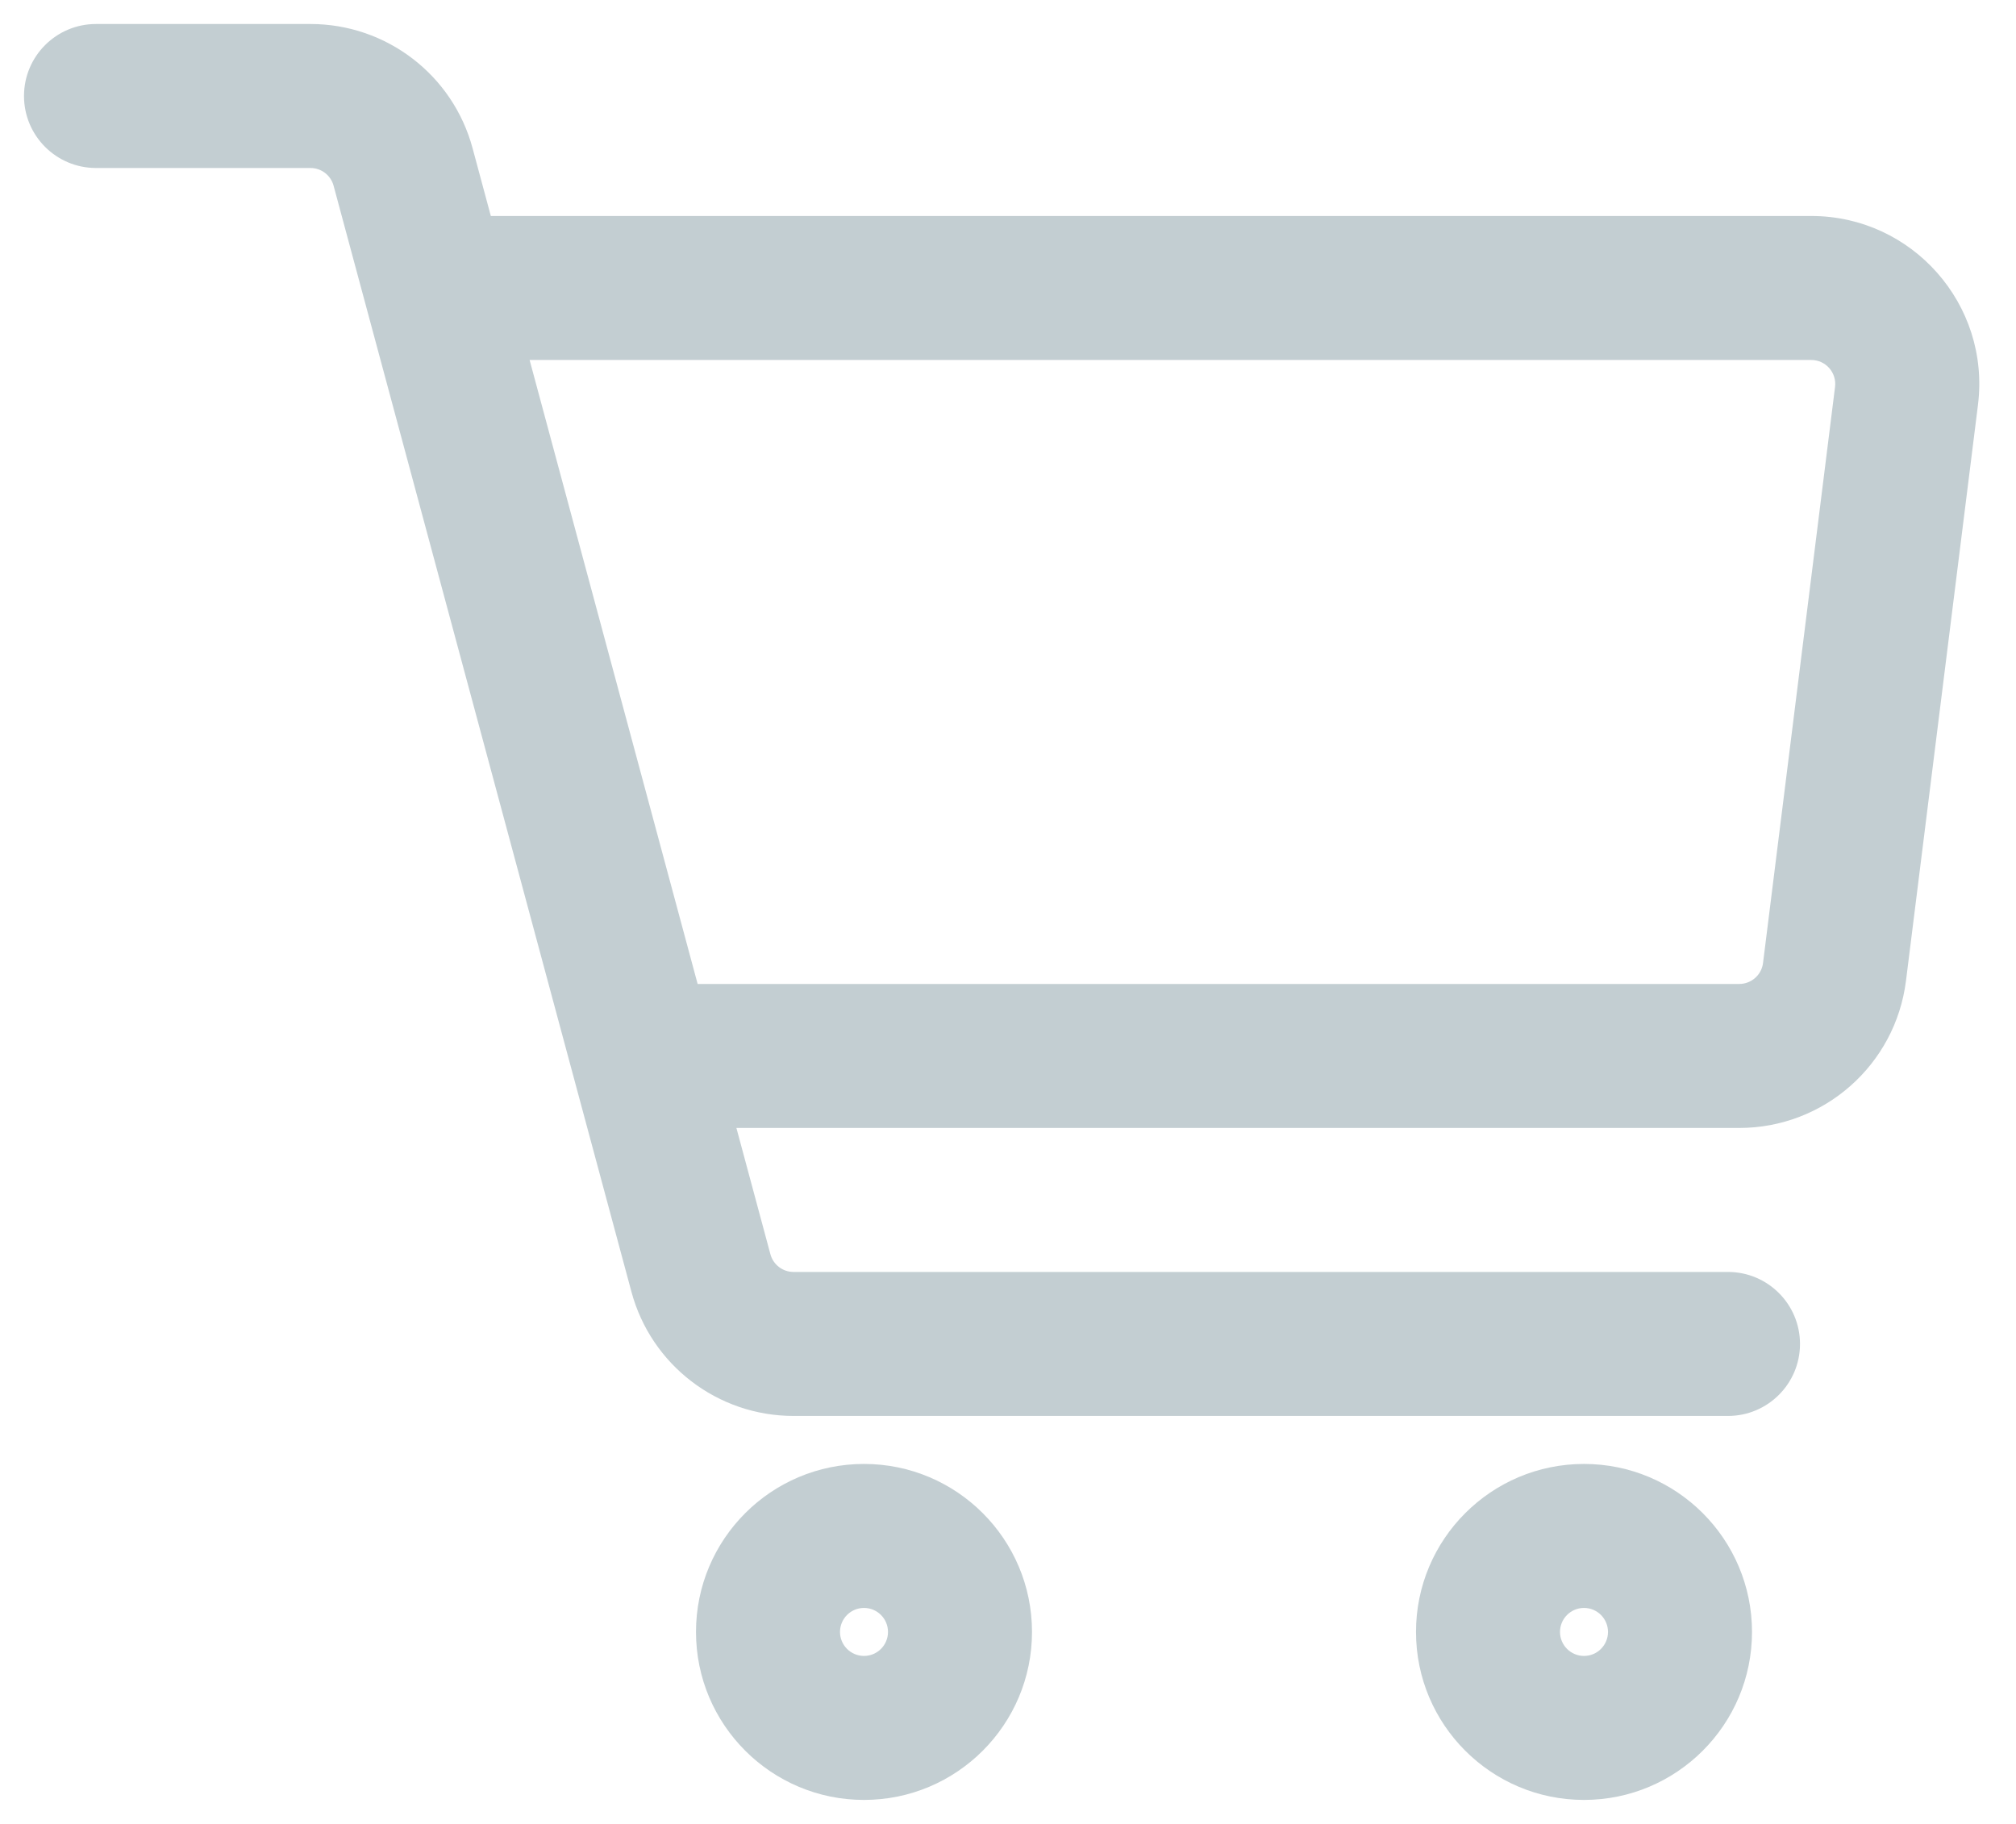
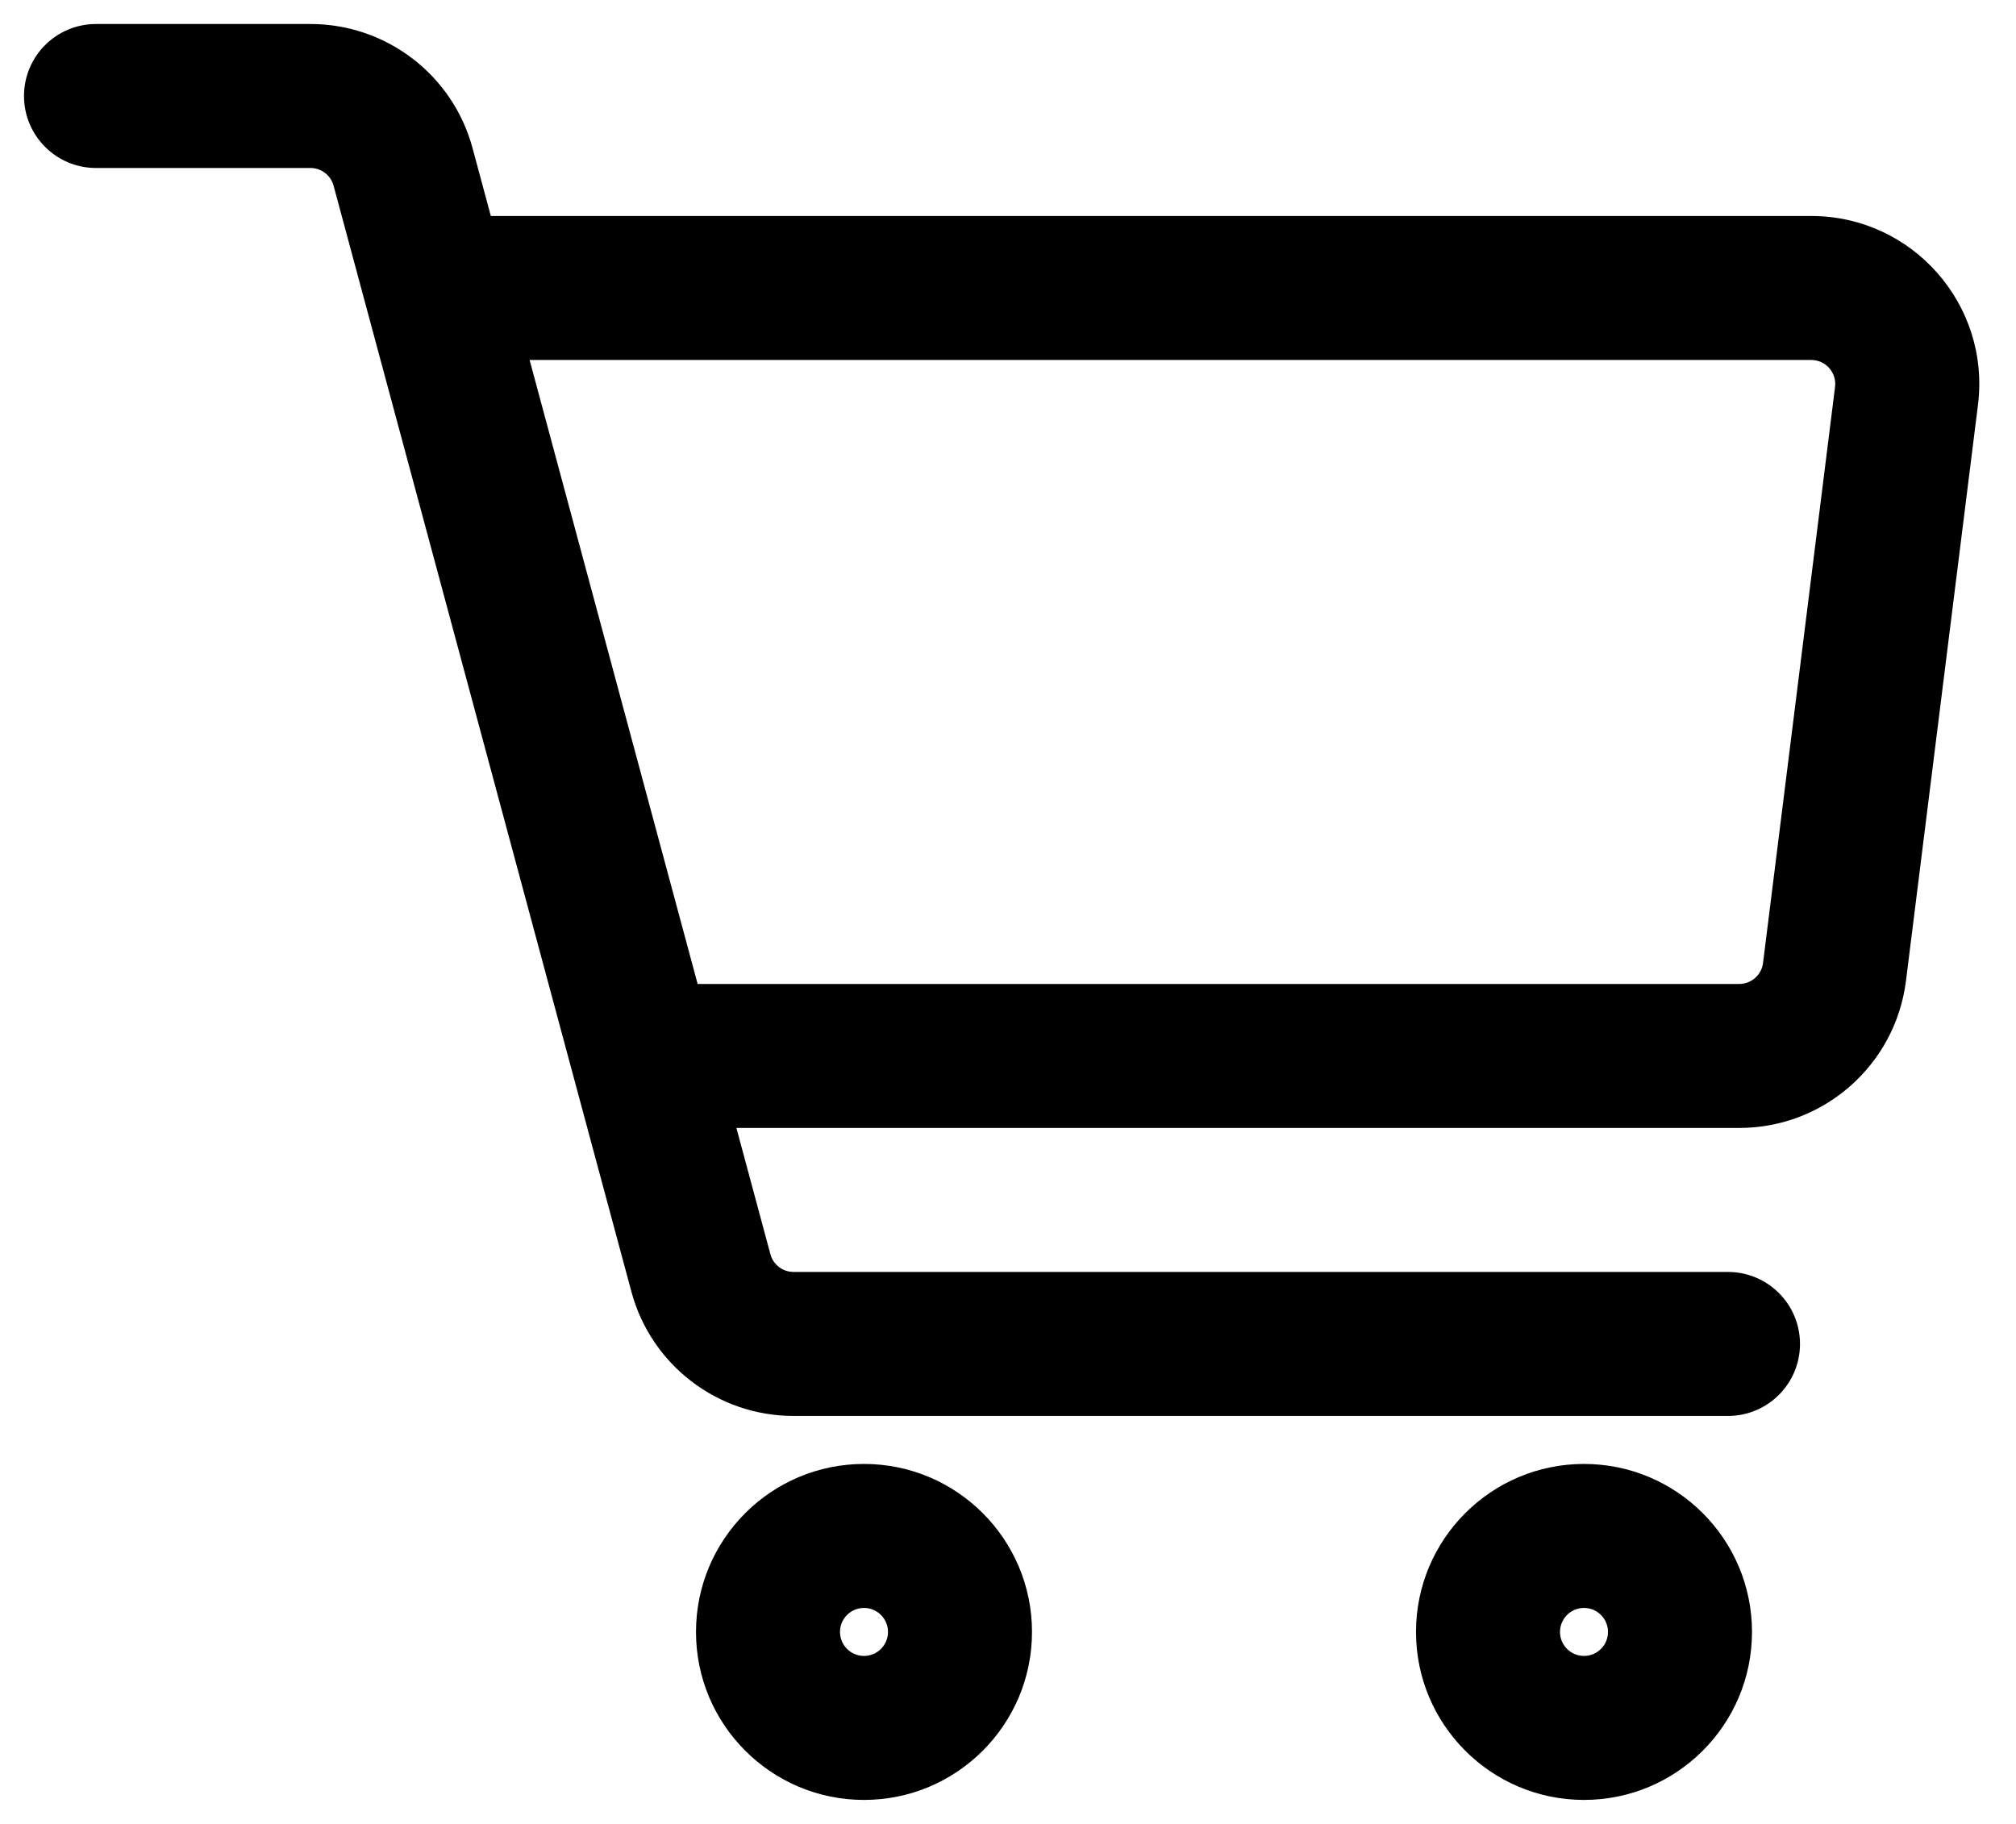
- <svg xmlns="http://www.w3.org/2000/svg" width="21" height="19" viewBox="0 0 21 19" fill="none">
-   <path d="M19.86 4.124L20.604 4.217V4.217L19.86 4.124ZM19.11 10.124L19.854 10.217L19.854 10.217L19.11 10.124ZM1 0.25C0.586 0.25 0.25 0.586 0.25 1C0.25 1.414 0.586 1.75 1 1.75V0.25ZM4.199 1.74L3.475 1.935L3.475 1.935L4.199 1.74ZM7.301 13.26L6.577 13.455L6.577 13.455L7.301 13.26ZM18 14.75C18.414 14.75 18.75 14.414 18.75 14C18.75 13.586 18.414 13.25 18 13.25V14.75ZM4.333 3.75H18.867V2.25H4.333V3.75ZM18.867 3.75C19.018 3.75 19.134 3.882 19.115 4.031L20.604 4.217C20.734 3.173 19.92 2.25 18.867 2.25V3.75ZM19.115 4.031L18.365 10.031L19.854 10.217L20.604 4.217L19.115 4.031ZM18.365 10.031C18.35 10.156 18.243 10.25 18.117 10.25V11.75C19 11.75 19.744 11.093 19.854 10.217L18.365 10.031ZM1 1.75H3.234V0.25H1V1.75ZM3.234 1.75C3.347 1.75 3.446 1.826 3.475 1.935L4.923 1.545C4.718 0.781 4.025 0.25 3.234 0.25V1.75ZM3.475 1.935L6.577 13.455L8.025 13.065L4.923 1.545L3.475 1.935ZM6.577 13.455C6.782 14.219 7.475 14.75 8.266 14.75V13.25C8.153 13.25 8.054 13.174 8.025 13.065L6.577 13.455ZM8.266 14.75H18V13.25H8.266V14.75ZM9.25 17C9.25 17.138 9.138 17.25 9 17.25V18.75C9.966 18.75 10.75 17.966 10.75 17H9.25ZM9 17.25C8.862 17.25 8.75 17.138 8.75 17H7.25C7.25 17.966 8.034 18.75 9 18.75V17.25ZM8.75 17C8.75 16.862 8.862 16.75 9 16.75V15.25C8.034 15.25 7.25 16.034 7.25 17H8.75ZM9 16.75C9.138 16.75 9.25 16.862 9.25 17H10.75C10.75 16.034 9.966 15.25 9 15.25V16.75ZM16.75 17C16.75 17.138 16.638 17.25 16.5 17.25V18.75C17.466 18.75 18.25 17.966 18.25 17H16.75ZM16.5 17.25C16.362 17.25 16.25 17.138 16.25 17H14.75C14.75 17.966 15.534 18.75 16.5 18.75V17.25ZM16.25 17C16.25 16.862 16.362 16.75 16.5 16.75V15.25C15.534 15.25 14.75 16.034 14.75 17H16.25ZM16.5 16.75C16.638 16.75 16.75 16.862 16.75 17H18.25C18.25 16.034 17.466 15.25 16.5 15.25V16.75ZM18.117 10.25H7V11.75H18.117V10.25Z" fill="#C3CED2" />
+ <svg xmlns="http://www.w3.org/2000/svg" fill="current" width="21" height="19" viewBox="0 0 21 19">
+   <path d="M19.86 4.124L20.604 4.217V4.217L19.86 4.124ZM19.11 10.124L19.854 10.217L19.854 10.217L19.11 10.124ZM1 0.25C0.586 0.25 0.25 0.586 0.25 1C0.25 1.414 0.586 1.75 1 1.75V0.25ZM4.199 1.74L3.475 1.935L3.475 1.935L4.199 1.74ZM7.301 13.26L6.577 13.455L6.577 13.455L7.301 13.26ZM18 14.75C18.414 14.75 18.75 14.414 18.75 14C18.75 13.586 18.414 13.25 18 13.25V14.75ZM4.333 3.75H18.867V2.25H4.333V3.75ZM18.867 3.75C19.018 3.75 19.134 3.882 19.115 4.031L20.604 4.217C20.734 3.173 19.92 2.25 18.867 2.25V3.75ZM19.115 4.031L18.365 10.031L19.854 10.217L20.604 4.217L19.115 4.031ZM18.365 10.031C18.35 10.156 18.243 10.25 18.117 10.25V11.75C19 11.75 19.744 11.093 19.854 10.217L18.365 10.031ZM1 1.75H3.234V0.25H1V1.75ZM3.234 1.75C3.347 1.75 3.446 1.826 3.475 1.935L4.923 1.545C4.718 0.781 4.025 0.25 3.234 0.25V1.75ZM3.475 1.935L6.577 13.455L8.025 13.065L4.923 1.545L3.475 1.935ZM6.577 13.455C6.782 14.219 7.475 14.75 8.266 14.75V13.25C8.153 13.25 8.054 13.174 8.025 13.065L6.577 13.455ZM8.266 14.75H18V13.25H8.266V14.75ZM9.25 17C9.25 17.138 9.138 17.25 9 17.25V18.75C9.966 18.75 10.75 17.966 10.75 17H9.25ZM9 17.25C8.862 17.25 8.75 17.138 8.75 17H7.25C7.25 17.966 8.034 18.75 9 18.75V17.25ZM8.75 17C8.75 16.862 8.862 16.75 9 16.75V15.25C8.034 15.25 7.25 16.034 7.25 17H8.75ZM9 16.75C9.138 16.75 9.25 16.862 9.25 17H10.75C10.75 16.034 9.966 15.25 9 15.25V16.75ZM16.75 17C16.75 17.138 16.638 17.25 16.5 17.25V18.75C17.466 18.75 18.25 17.966 18.25 17H16.75ZM16.5 17.25C16.362 17.25 16.25 17.138 16.25 17H14.75C14.75 17.966 15.534 18.75 16.5 18.75V17.25ZM16.25 17C16.25 16.862 16.362 16.75 16.5 16.75V15.25C15.534 15.25 14.75 16.034 14.75 17H16.25ZM16.5 16.75C16.638 16.75 16.75 16.862 16.75 17H18.25C18.25 16.034 17.466 15.25 16.5 15.25V16.75ZM18.117 10.25H7V11.75H18.117V10.25Z" fill="currentColor" />
</svg>
